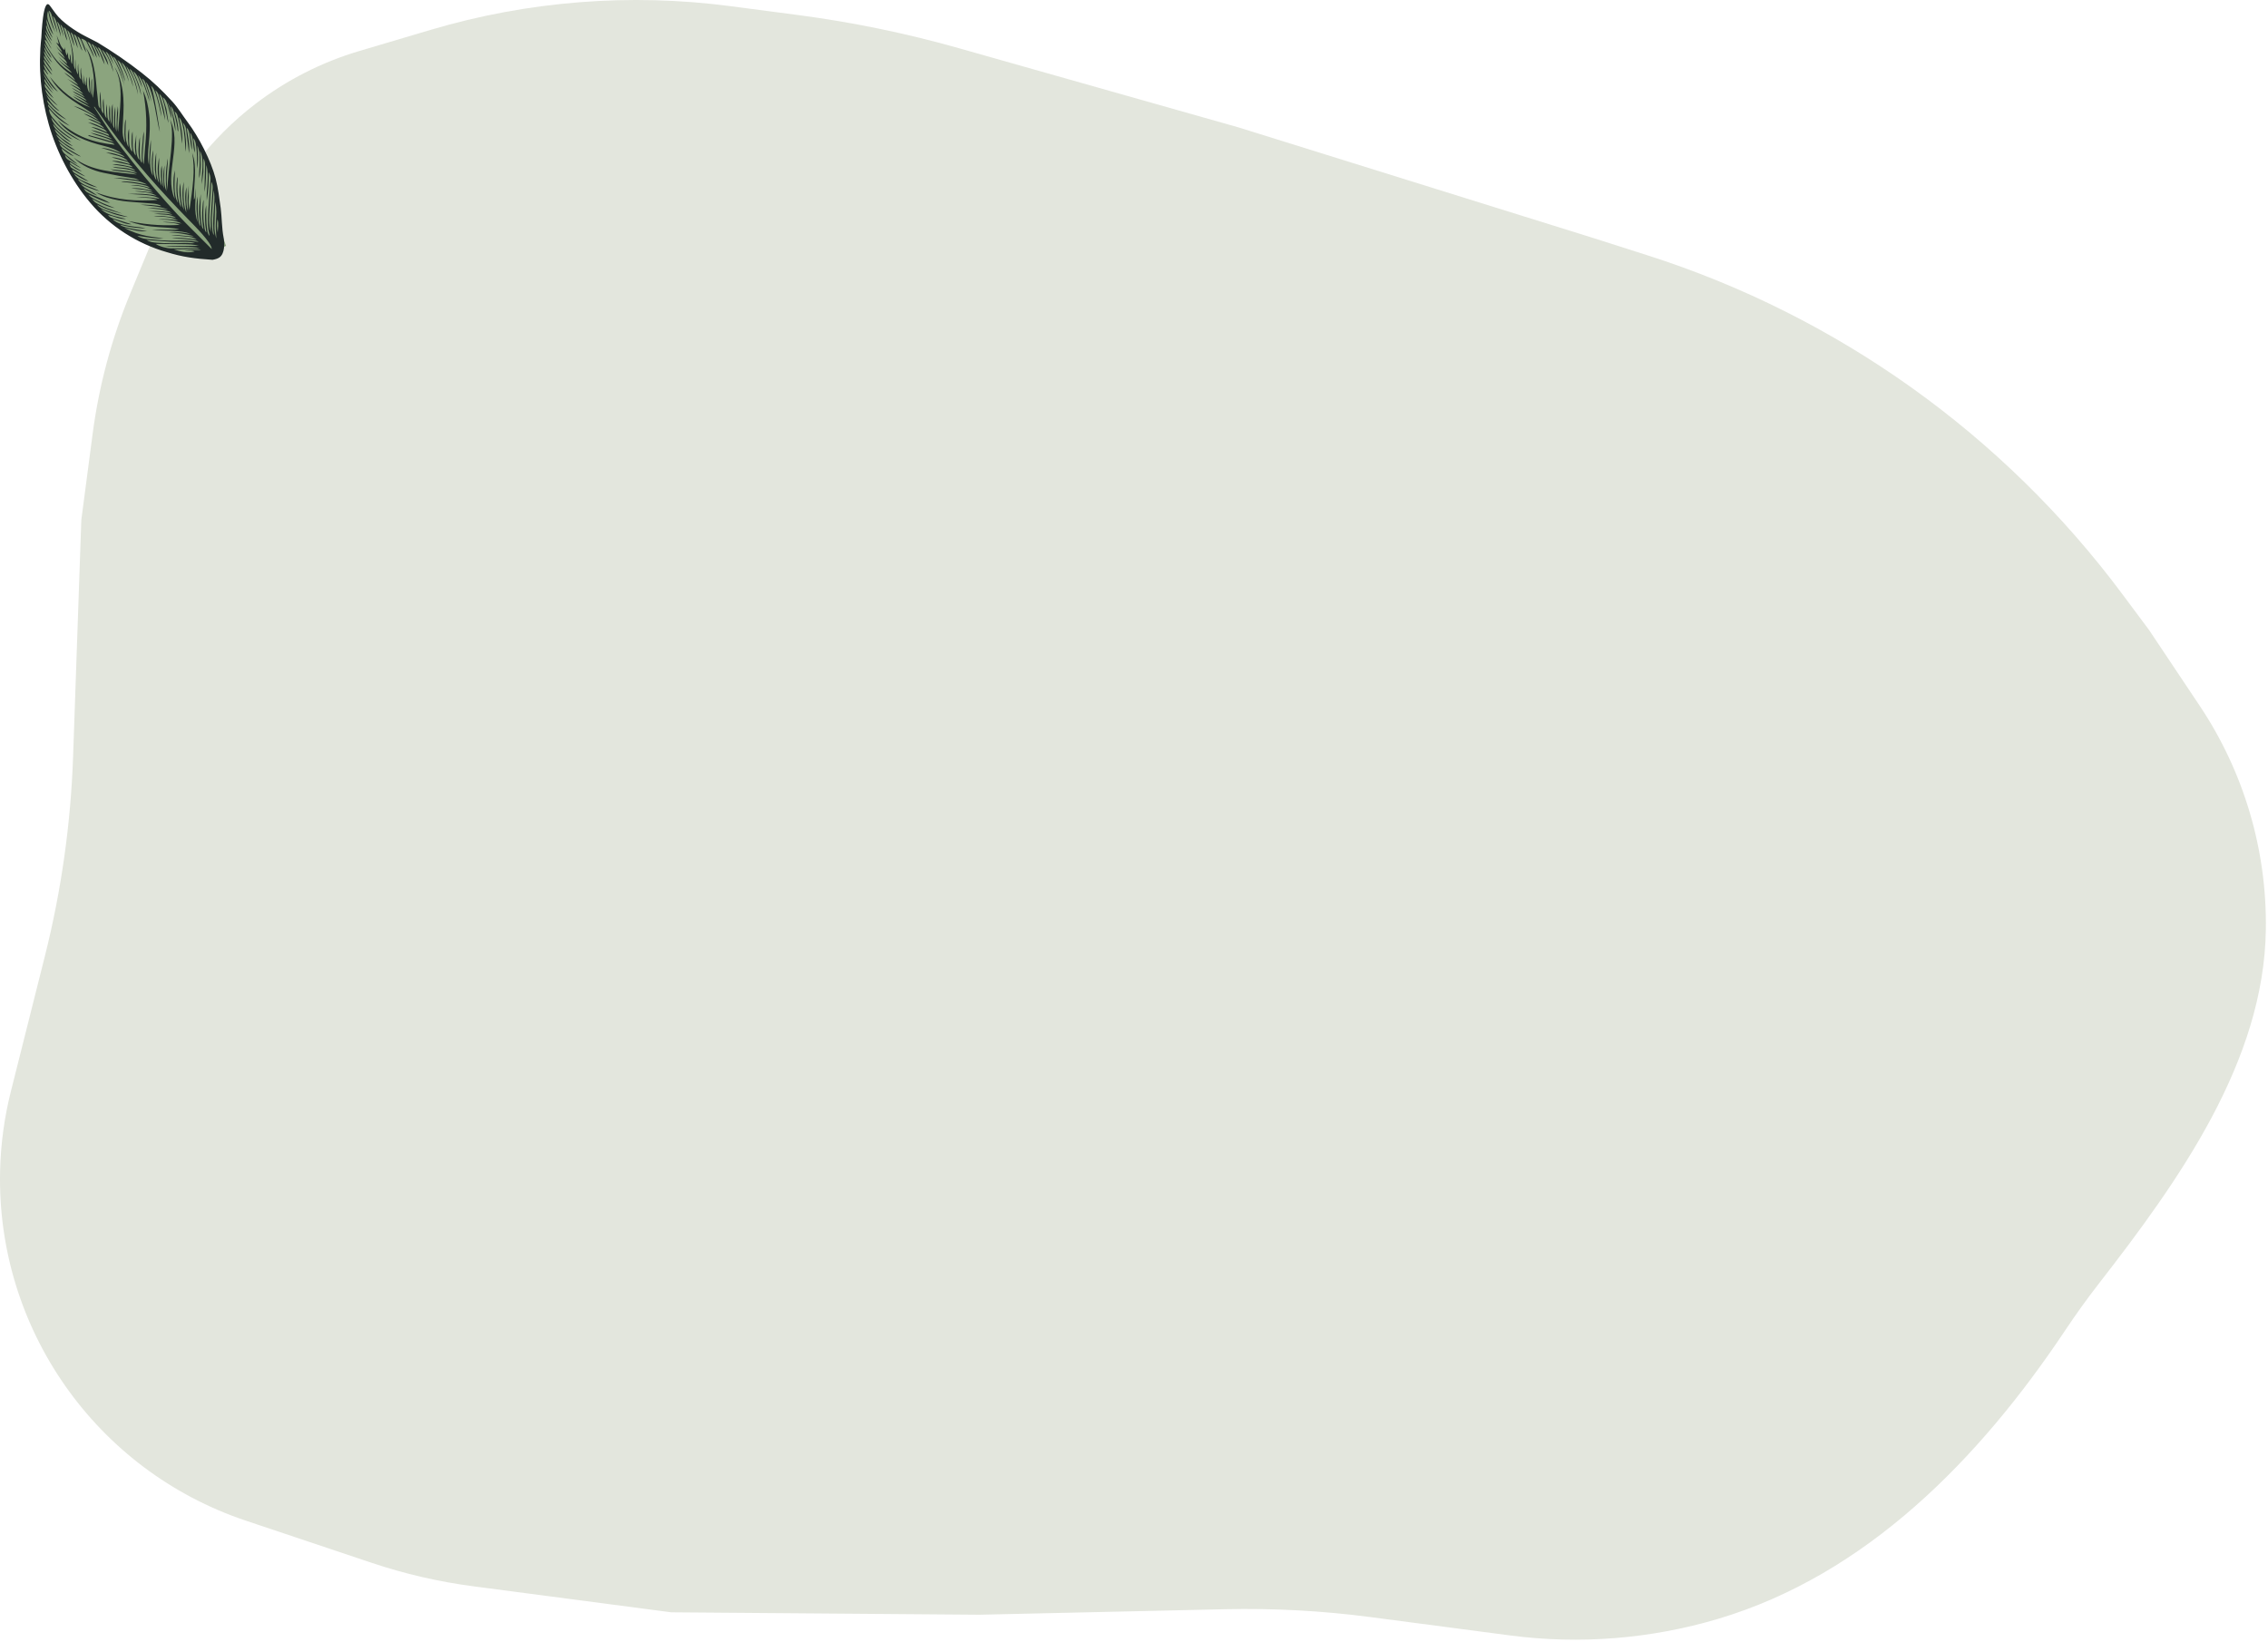
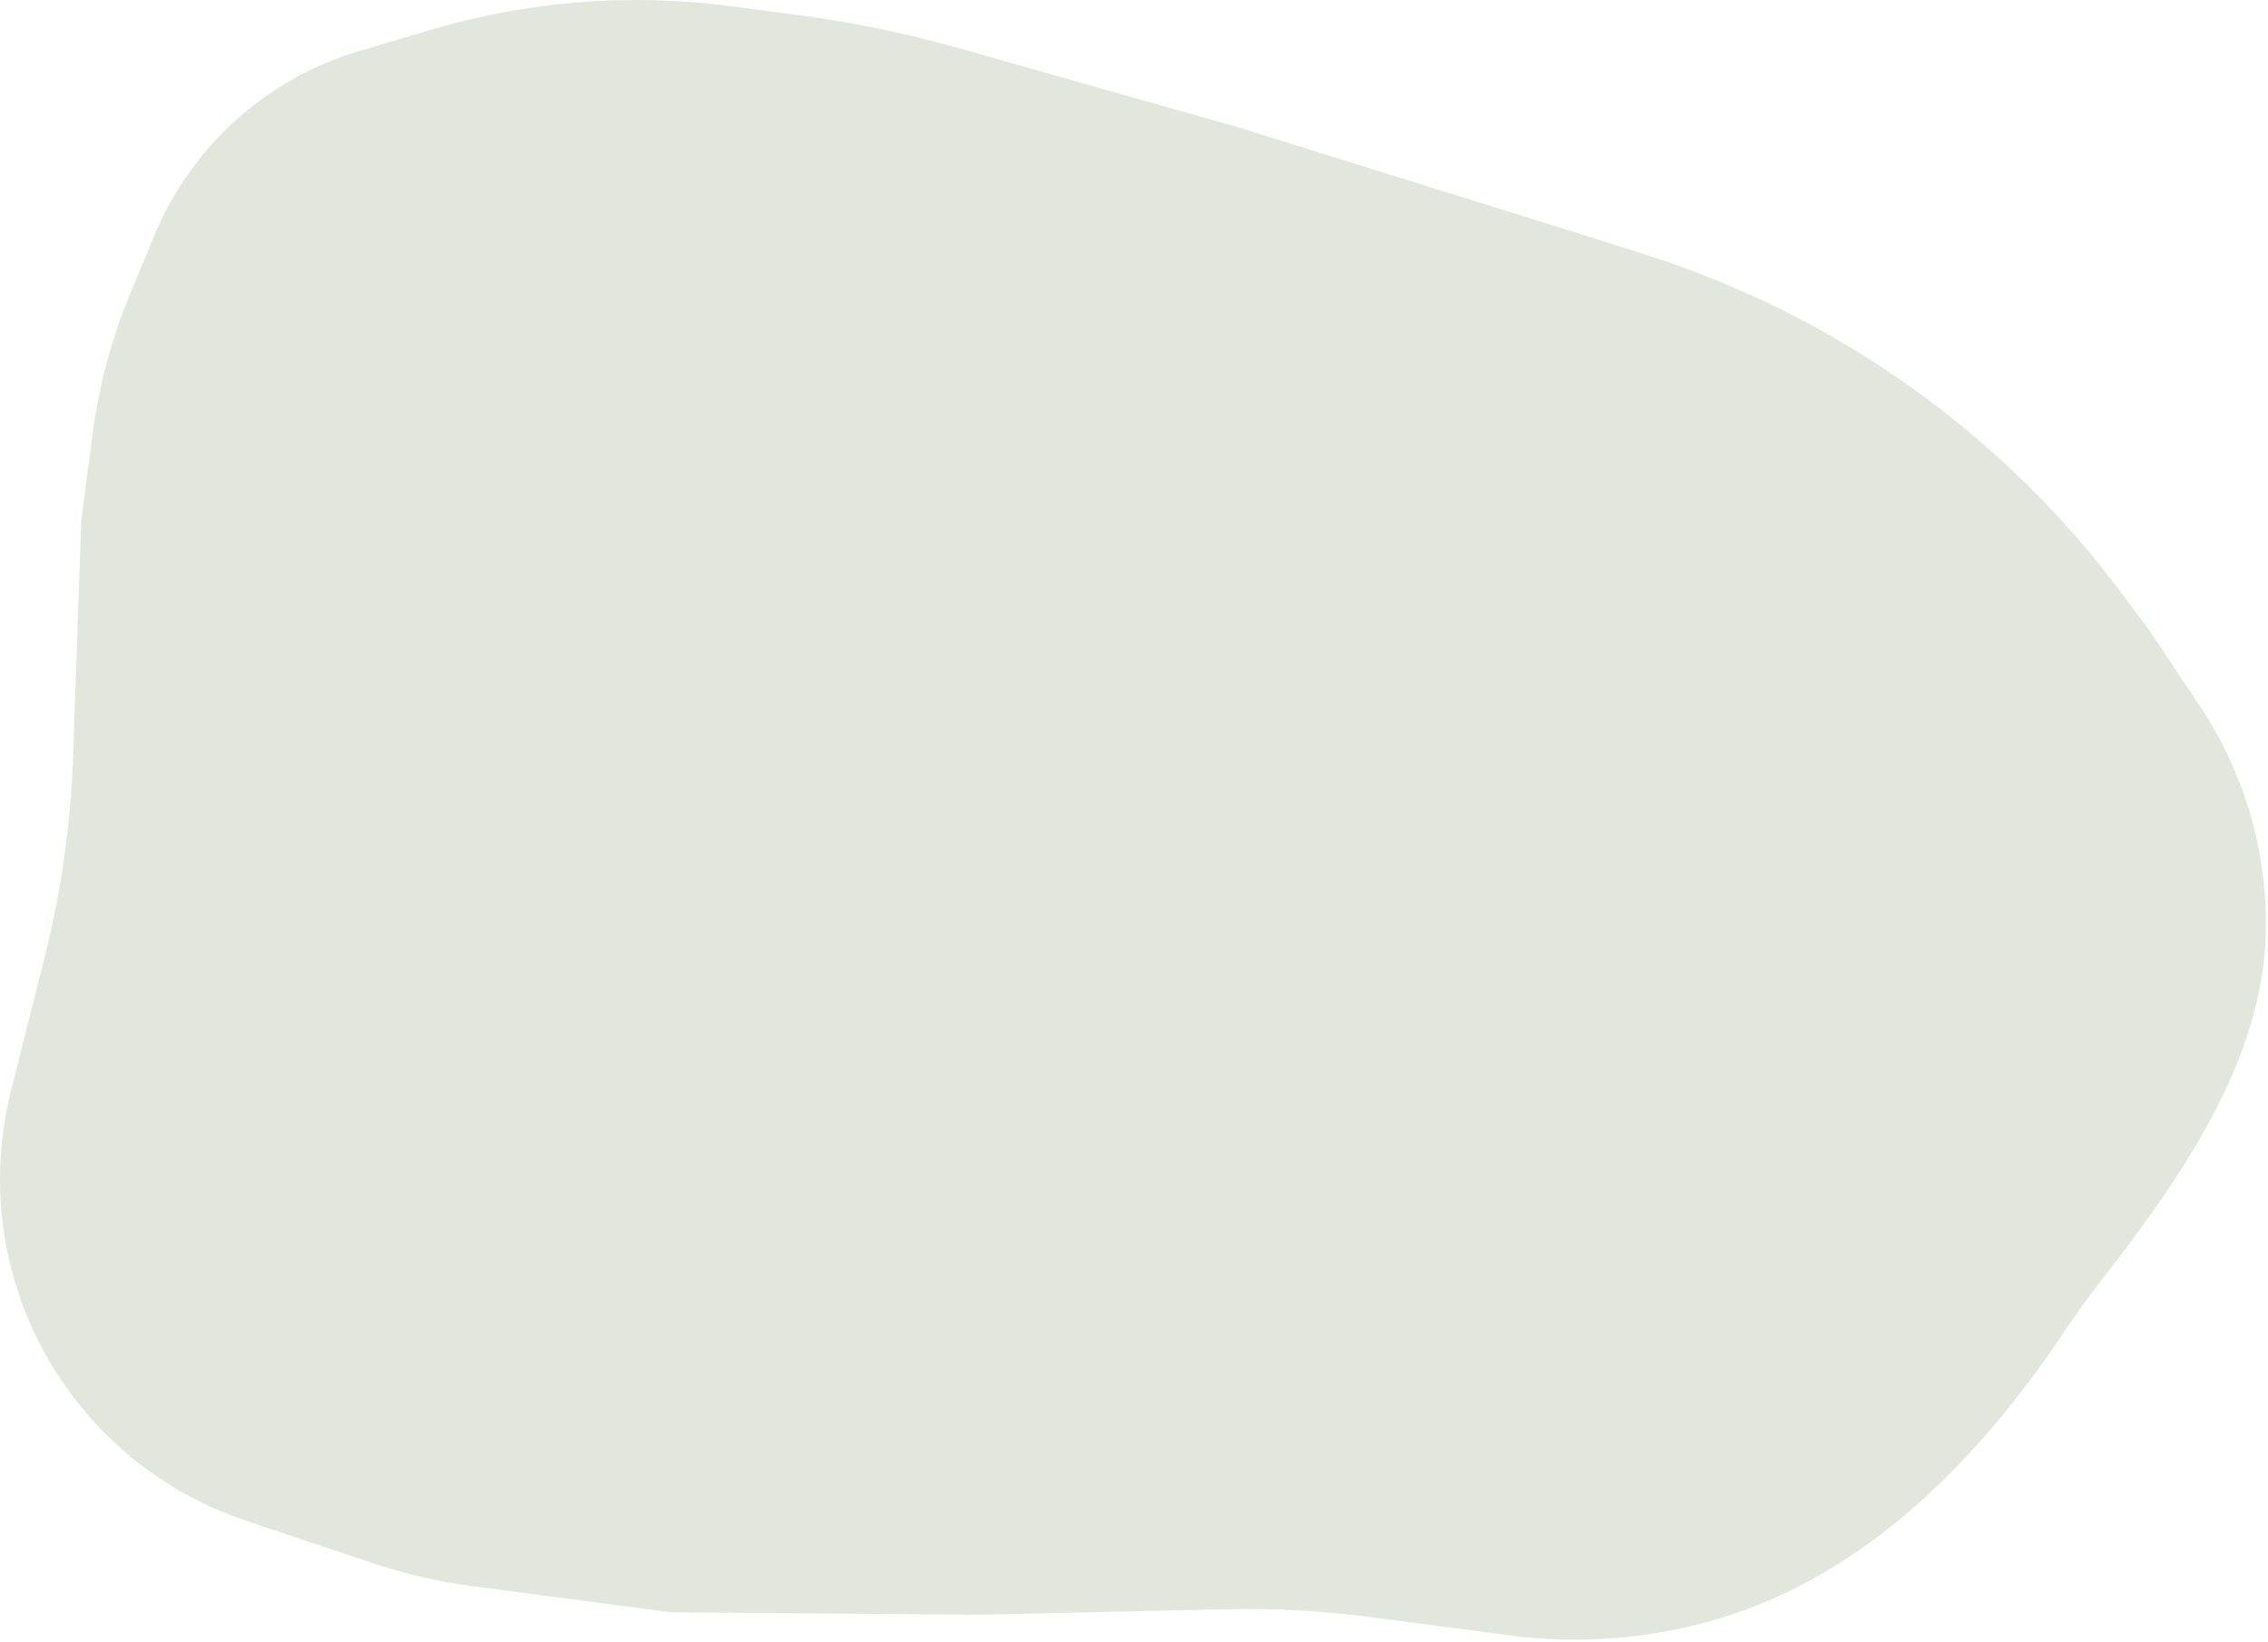
<svg xmlns="http://www.w3.org/2000/svg" width="630" height="456" viewBox="0 0 630 456" fill="none">
-   <path d="M119.658 8.284C146.645 0.284 175.012 -1.955 202.919 1.713L221.708 4.182C236.794 6.165 251.717 9.242 266.357 13.389L344.039 35.391L441.898 65.903L457.572 70.903C510.328 87.731 556.487 120.664 589.565 165.073L596.996 175.05L611.038 196.071C623.3 214.426 629.705 236.07 629.405 258.142C628.908 294.772 605.387 327.786 582.904 356.708C579.658 360.883 576.564 365.207 573.627 369.609C549.806 405.31 518.413 437.425 477.282 449.681C458.604 455.247 438.852 456.843 419.529 454.304L380.752 449.207C367.337 447.444 353.805 446.71 340.278 447.014L272.086 448.543L186.442 447.871L131.422 440.64C121.856 439.383 112.433 437.206 103.285 434.14L68.235 422.393C26.613 408.444 -1.048 368.986 0.03 325.102C0.212 317.705 1.215 310.35 3.019 303.174L12.465 265.599C17.026 247.457 19.653 228.883 20.303 210.187L22.587 144.433L25.732 120.512C27.494 107.104 31.012 93.987 36.196 81.497L42.88 65.391C48.859 50.985 58.52 38.403 70.893 28.905C79.541 22.267 89.336 17.274 99.789 14.175L119.658 8.284Z" fill="#E3E6DD" />
-   <path d="M12.097 7.601L12.918 2.104L15.549 5.146L19.446 8.422L30.662 14.938L39.215 20.832L43.881 25.304L50.065 32.451L54.68 39.626C55.417 40.478 56.748 43.244 57.321 44.52L59.648 51.814L60.305 56.563L61.325 64.189L62.785 68.302L60.765 69.241L59.377 70.442L58.852 71.706L54.976 71.279L47.232 70.002L41.816 68.041L34.932 64.69L29.659 60.744L27.007 57.986L23.849 54.336L19.852 48.489L18.354 45.53L16.351 41.679L13.427 32.775L11.809 23.538L11.467 16.39L12.097 7.601Z" fill="#8BA47E" />
-   <path d="M59.031 72.17C59.987 72.02 60.589 71.772 60.997 71.476C62.414 70.447 62.442 67.711 62.11 65.991C61.595 63.325 61.633 60.366 61.311 57.844C60.908 55.047 60.618 52.366 59.905 49.628C58.592 44.596 55.25 38.099 52.1 33.892C50.65 31.958 49.466 29.955 47.834 28.168C45.175 25.254 42.436 22.612 39.305 20.182C35.36 17.112 31.349 14.36 27.09 11.796L23.586 9.998C20.908 8.62 17.185 6.115 15.488 3.797L13.891 1.612C11.905 -1.218 11.523 10.04 11.478 10.45C10.572 18.629 11.342 26.739 13.542 34.507C15.745 42.273 19.798 50.096 25.042 56.292C30.651 62.923 38.075 67.686 46.378 70.056C50.704 71.402 54.238 71.863 59.031 72.17ZM51.226 69.689C52.793 69.614 53.59 69.597 54.065 69.862C52.184 70.396 50.046 69.86 48.246 69.261L53.7 69.207C54.444 69.198 55.199 69.227 55.872 69.439C54.189 69.482 52.779 69.311 51.226 69.689ZM52.19 60.826C54.074 62.751 58.819 67.454 58.815 69.185L51.746 62.116C45.692 56.061 34.166 42.255 29.66 35.25L26.091 29.69L26.264 29.668L30.393 35.437C36.422 43.864 44.893 53.378 52.19 60.826ZM60.613 62.879L60.474 64.572C60.227 63.325 60.203 62.183 60.389 60.903C60.657 61.551 60.627 62.169 60.616 62.876L60.613 62.879ZM59.97 61.681C59.86 63.253 60.069 64.768 60.091 66.252C59.765 65.057 59.535 63.886 59.569 62.737L59.775 56.07C60.24 57.912 60.102 59.765 59.968 61.678L59.97 61.681ZM59.492 56.715C59.321 59.139 59.144 61.489 59.261 63.926C59.362 64.393 59.431 64.824 59.305 65.338C58.839 63.827 58.888 62.319 58.831 60.709L59.101 56.344L59.334 52.821C59.636 54.143 59.59 55.388 59.492 56.715ZM59.076 52.393L58.816 56.217L58.527 60.856L58.533 60.85L58.554 64.463C57.934 62.275 58.078 60.103 58.224 57.908L58.713 50.484C59.045 51.077 59.117 51.739 59.073 52.39L59.076 52.393ZM19.503 9.489L20.578 12.813C20.564 11.466 20.031 10.364 19.625 8.984C20.073 9.188 20.258 9.598 20.435 10.111L21.565 13.393C21.488 11.956 20.923 10.841 20.49 9.498C20.774 9.61 21.132 9.919 21.259 10.251L22.446 13.34C22.541 13.578 22.68 13.863 22.896 14.113L21.519 10.127C22.777 10.681 22.927 13.127 23.969 14.608C23.685 13.27 23.158 12.181 22.609 10.869C22.302 10.453 23.743 11.109 24.005 11.559C24.195 11.89 26.142 15.98 26.142 15.98C25.833 14.398 24.97 13.087 24.27 11.533C24.544 11.659 25.028 11.997 25.166 12.298L26.872 16.079C26.791 14.699 26.063 13.538 25.385 12.188C25.529 12.219 25.987 12.478 26.056 12.637L27.665 16.06C27.544 14.794 26.812 13.769 26.298 12.684C27.583 13.577 28.195 16.273 29.061 17.901C28.799 16.177 27.994 14.65 27.128 13.113C27.456 13.228 27.85 13.554 27.992 13.847L30.07 18.132C29.911 16.521 28.98 15.29 28.282 13.788C29.934 14.928 31.072 18.623 31.468 19.988C31.266 17.951 30.277 16.204 29.325 14.341C29.904 14.555 30.122 15.016 30.399 15.582L31.561 17.978C30.978 16.221 30.691 15.569 30.301 14.952C31.686 15.55 34.24 21.927 34.547 23.915C34.092 20.965 32.881 18.328 31.319 15.692C31.93 15.985 32.162 16.401 32.498 17.055C33.408 18.832 34.068 20.55 34.758 22.639C34.732 21.643 33.409 18.129 32.598 16.659C33.002 16.917 33.511 17.389 33.734 17.916C34.804 19.95 35.299 20.968 35.754 22.694C35.511 20.697 34.541 19.12 33.721 17.298C34.254 17.717 34.794 18.305 35.053 18.998C36.191 21.41 36.557 22.474 36.95 24.101C36.827 22.027 35.678 20.323 35.084 18.331C37.126 20.977 37.925 24.393 38.308 26.232C38.101 23.708 37.139 21.378 35.951 19.106C36.183 19.22 36.623 19.569 36.771 19.894C37.776 21.705 38.457 23.576 39.209 26.466C38.941 24.021 37.983 21.928 36.994 19.819C38.279 20.57 38.895 22.922 39.483 24.314C39.294 22.963 38.842 22.067 38.32 20.86C39.919 22.401 40.678 25.734 41.534 28.298C41.315 26.777 41.096 26.357 40.79 25.369C40.397 24.115 40.079 23.084 39.426 21.831C39.959 22.09 40.213 22.499 40.418 23.142L42.063 28.25C41.696 26.297 41.096 24.529 40.512 22.747C42.708 24.782 43.559 34.053 44.41 36.676C44.201 35.283 42.833 25.913 41.954 23.832C42.579 24.352 42.708 24.761 42.977 25.423C43.894 27.695 44.3 29.962 44.834 32.401C44.742 30.251 43.926 27.375 43.144 25.044C43.592 25.456 43.873 25.831 44.014 26.264C44.805 28.619 45.249 30.911 45.854 33.352C45.763 30.791 44.957 28.45 44.227 26.074C44.665 26.42 44.932 26.845 45.092 27.325C45.602 28.894 45.976 30.41 46.278 32.026C46.411 32.758 46.532 33.453 46.821 34.168L46.217 30.276L45.234 27.021C45.854 27.492 46.271 28.171 46.508 28.968L47.667 32.924C47.709 31.113 46.691 29.205 46.615 28.513C47.989 30.993 48.158 33.688 48.716 36.431C48.837 34.86 48.469 33.34 48.054 31.832L47.411 29.488C47.699 29.772 48.049 30.275 48.178 30.738C48.625 32.319 49.028 33.826 49.25 35.431C49.305 35.826 49.245 36.219 49.525 36.542C49.55 34.595 49.075 32.821 48.492 30.984C49.252 31.468 49.325 32.193 49.523 32.933C50.151 35.265 50.316 37.505 50.533 39.935C50.871 37.414 50.26 35.021 49.723 32.585C50.301 33.13 50.479 33.829 50.675 34.566C51.348 37.097 51.354 39.635 51.569 42.185C51.858 39.86 51.529 37.682 51.182 35.46L50.808 34.098C51.312 34.606 51.596 35.187 51.675 35.839L52.508 42.587C52.712 40.102 52.223 37.844 51.835 35.482C52.599 36.223 52.62 37.244 52.756 38.22L53.244 41.695C53.519 40.044 53.009 38.593 52.828 36.925C53.853 38.011 53.435 40.538 54.114 42.424C54.208 41 53.86 39.749 53.69 38.377C54.211 38.954 54.334 39.6 54.447 40.323C54.792 42.488 54.742 44.59 54.708 46.81C55.213 44.667 54.915 42.488 54.83 40.371C55.593 42.238 55.483 44.13 55.447 45.995C55.424 47.188 55.194 48.32 55.349 49.514C55.881 46.953 55.832 44.478 55.565 41.91C56.912 44.525 55.885 48.41 56.063 51.183L56.492 47.826L56.513 43.996C56.851 44.578 56.987 45.222 56.971 45.886L56.784 53.326C57.317 50.865 57.166 48.315 57.311 45.811C58.219 48.965 57.241 52.643 57.436 55.7C57.93 53.038 57.98 50.505 57.99 47.809C58.333 48.457 58.532 49.254 58.476 49.921L58.372 51.259L57.888 58.129C57.752 60.022 57.695 61.821 57.865 63.716L58.229 65.522C57.683 65.02 57.646 64.38 57.54 63.698C57.188 61.438 57.326 59.234 57.296 56.983C56.834 58.844 56.943 60.632 57.032 62.458L57.315 64.57C56.727 63.97 56.839 63.196 56.703 62.428C56.301 60.142 56.547 57.952 56.571 55.499C56.346 56.089 56.33 56.785 56.265 57.46C56.054 59.599 56.159 61.652 56.518 63.735C56.248 63.387 56.077 62.986 56.011 62.59C55.51 59.702 55.721 56.955 55.773 53.919C55.4 56.06 55.146 58.327 55.412 60.555L55.683 62.826C55.136 62.132 55.175 61.346 55.075 60.541C54.822 58.543 54.968 56.614 54.927 54.56C54.342 56.98 54.66 59.366 54.892 61.782C54.374 60.29 54.187 58.671 54.24 57.084L54.408 52.199C54.123 54.138 54.315 54.744 53.911 55.423L53.87 55.431C53.735 51.347 54.941 46.464 53.373 42.484C54.302 47.091 53.514 52.135 52.617 58.42C52.355 57.212 52.345 55.983 52.421 54.766L52.423 51.506L52.147 54.64C52.032 55.966 52.193 57.24 52.194 58.609C51.512 56.417 51.845 54.321 51.816 51.973C51.146 54.302 51.552 56.728 51.767 59.069C51.008 57.151 50.975 55.249 51.002 53.328L51.048 50.495C50.451 53.197 50.715 55.699 51.086 58.331C49.969 55.981 50.324 53.456 50.069 50.878C49.581 53.108 49.983 55.265 50.343 57.54C49.285 55.997 49.201 52.306 49.33 50.147C49.352 49.791 49.429 49.485 49.281 49.16C48.806 51.56 48.983 53.907 49.408 56.318C48.025 53.889 48.627 50.153 48.564 47.317C47.93 50.031 48.16 52.753 48.54 55.309C45.43 48.193 50.925 39.841 47.01 32.816C49.03 36.549 46.44 47.326 46.551 52.807C45.939 49.146 46.783 45.867 46.565 44.003C45.972 47.737 45.968 49.702 46.23 53.106C45.273 50.906 45.68 48.255 45.713 45.929C45.215 48.05 45.378 50.165 45.512 52.32C44.71 50.273 45.248 47.915 44.897 45.99C44.499 47.961 44.762 49.743 44.907 51.639C44.191 50.147 44.178 48.575 44.136 47.006C44.106 45.912 44.297 44.921 44.166 43.791L43.913 45.567C43.661 47.326 43.883 49.022 44.186 50.806C43.319 49.238 43.312 47.452 43.341 45.742L43.396 42.458C43.051 44.004 42.999 45.6 43.025 47.242L43.416 50.039C42.074 48.107 42.459 44.378 42.603 41.732C42.091 43.289 42.163 44.959 42.205 46.64L42.451 48.869C41.008 45.852 42.113 42.225 41.892 38.854C41.534 41.131 41.461 43.428 41.364 45.821C40.923 43.846 41.158 41.964 41.328 39.988C41.569 37.225 41.787 34.536 41.439 31.782C41.148 29.495 40.76 27.341 39.741 25.222C40.765 30.592 40.855 35.309 40.318 40.68L39.955 45.627C39.486 44.365 39.652 43.117 39.704 41.835C39.784 40.038 40.065 38.356 39.962 36.526C39.689 37.588 39.675 38.581 39.593 39.633L39.572 39.811C39.365 41.622 39.318 43.444 39.433 45.264C39.073 44.897 38.948 44.451 38.9 43.965C38.699 41.985 38.895 40.136 38.864 38.1C38.552 39.217 38.55 40.285 38.483 41.409C38.428 42.428 38.563 43.372 38.706 44.405C37.885 43.628 37.775 41.489 37.8 40.151L37.842 37.48L37.495 40.02C37.438 41.124 37.558 42.161 37.708 43.227C36.444 41.84 37.003 38.664 36.818 36.542C36.548 37.4 36.583 38.276 36.552 39.183C36.519 40.166 36.601 41.092 36.778 42.133C35.449 41.059 35.98 37.918 35.829 35.762C35.273 37.49 35.634 39.15 35.677 40.873C34.466 38.636 34.984 35.629 34.94 33.091C34.533 34.227 34.647 35.356 34.575 36.516C34.506 37.557 34.666 38.554 34.76 39.629C34.16 38.431 34.002 37.129 34.065 35.816L34.287 31.327C34.42 28.588 34.314 25.843 33.653 23.19C33.246 21.575 32.824 20.052 31.82 18.634C33.274 21.4 33.783 24.195 33.362 29.84L32.809 36.636C32.322 34.232 33.013 31.997 32.736 29.485C32.365 31.795 32.416 34.15 32.344 36.596C31.685 34.271 32.19 31.957 32.002 29.646C31.599 31.723 31.695 33.644 31.757 35.654C31.534 35.297 31.359 34.831 31.352 34.41L31.289 28.872C30.98 29.795 30.992 30.696 30.994 31.633L30.993 34.55C30.335 32.768 30.784 31.089 30.462 29.209C30.19 30.691 30.277 32.232 30.436 33.875C30.127 33.518 29.87 32.882 29.836 32.32L29.617 28.836C29.343 30.23 29.543 31.476 29.565 32.837C29.15 32.284 29.016 31.692 28.979 31.046L28.755 27.353C28.363 28.764 28.655 30.063 28.768 31.565C28.49 31.288 28.172 30.742 28.15 30.334L27.891 25.424C27.532 27.084 27.83 28.628 27.843 30.158C27.364 29.66 27.334 29.249 27.291 28.726L26.984 25.835C26.647 23.642 26.682 17.103 23.809 13.131C25.215 15.78 26.806 21.549 25.78 27.133C25.54 27.219 25.547 21.817 25.547 21.817C25.299 22.442 25.375 23.144 25.374 23.864L25.384 26.447C24.797 24.699 25.132 23.061 24.796 21.256C24.513 22.807 24.833 24.247 24.887 25.837C24.031 24.671 24.116 22.672 24.104 21.306C23.654 22.565 24.15 26.475 23.123 20.683L23.311 23.511C22.907 22.81 22.795 22.108 22.731 21.369C22.561 20.353 22.483 19.783 22.495 18.758C22.197 19.933 22.451 20.966 22.511 22.124C22.331 21.917 22.033 21.461 22.013 21.222C21.816 19.757 21.725 18.949 21.723 17.619C21.501 18.711 21.629 19.72 21.678 20.712C20.798 19.517 21.062 16.942 20.907 16.485C20.808 17.503 20.914 18.34 20.941 19.393C20.509 18.684 20.426 17.93 20.441 17.122C20.48 14.061 19.532 11.268 18.666 8.374C19.072 8.609 19.328 9.011 19.483 9.479L19.503 9.489ZM12.486 11.018C13.402 11.67 13.399 12.511 14.343 13.596L13.274 11.658C12.905 10.991 12.492 10.373 12.545 9.511C12.796 9.96 14.405 12.503 14.404 12.392C13.699 11.023 12.939 9.911 12.562 8.429C13.322 9.43 13.558 10.522 14.466 11.411L13.3 9.14C12.934 8.422 12.698 7.699 12.845 6.884C13.335 8.22 13.665 9.47 14.627 10.551C13.942 8.953 12.783 7.151 12.938 5.343C13.545 6.838 13.749 8.336 14.822 9.625L13.467 6.09C13.079 5.081 13.001 4.03 13.374 3.003C13.739 5.124 14.332 7.058 15.329 8.968C15.329 8.968 13.987 5.096 13.559 2.934C14.335 3.584 14.418 4.505 14.71 5.403L15.959 9.228C15.632 7.373 15.272 6.213 14.668 4.449C15.239 4.967 15.518 5.622 15.739 6.358L16.906 10.211C16.803 8.727 16.299 7.43 15.847 5.966C16.199 6.243 16.485 6.709 16.651 7.19L17.648 10.097C17.497 8.969 17.13 7.922 16.765 6.793C17.979 7.715 17.776 9.82 18.702 11.328C18.465 10.013 18.11 8.87 17.692 7.611C18.29 7.829 18.452 8.33 18.607 8.878C19.731 11.84 20.348 14.793 20.033 17.833C19.388 16.914 19.92 16.022 19.385 14.991L19.408 16.667C18.741 16.087 19.003 15.424 18.824 14.491L18.594 15.431C18.196 14.762 18.148 14.121 18.034 13.122C17.981 13.556 17.938 13.729 17.833 13.887C16.567 12.647 16.771 12.117 15.747 9.813L16.364 12.306L15.58 11.8C16.281 12.825 16.858 13.542 17.329 14.59C16.397 13.765 16.02 13.366 15.655 12.797C16.178 14.029 17.508 14.84 18.014 16.237L15.993 14.407C16.917 15.892 18.423 16.443 18.653 17.758C17.79 17.085 16.98 16.457 16.179 15.724L19.428 18.974C18.176 18.197 17.179 17.556 16.311 16.553C17.313 18.123 19.102 18.953 19.994 20.298C16.72 18.423 14.458 15.55 12.823 12.288C12.595 11.84 12.448 11.455 12.474 11.017L12.486 11.018ZM34.529 63.262C36.705 63.838 38.772 64.406 40.896 64.237C38.732 63.897 36.828 63.63 34.837 63.113C34.279 62.973 33.764 62.821 33.339 62.416C34.833 62.77 36.256 63.128 37.783 63.262L40.429 63.495C39.373 63.086 38.346 63.106 37.254 62.952C35.277 62.674 32.417 62.248 31.28 60.849L33.723 61.715C34.654 62.046 35.548 62.354 36.569 62.302L31.485 60.698C30.868 60.502 30.275 60.241 30.035 59.724C31.798 60.118 33.28 60.957 35.044 60.823L32.083 60.09C30.62 59.729 29.232 59.177 27.988 58.078C30.384 59.006 32.869 60.076 35.597 60.28C33.489 59.684 31.489 59.164 29.457 58.428C28.496 58.081 27.587 57.683 26.933 56.815C28.431 57.636 29.933 58.271 31.615 58.719L34.043 59.364L30.995 58.28C29.482 57.835 28.139 57.157 26.728 56.395C26.302 56.161 25.871 55.644 25.516 55.209C27.535 56.225 29.498 57.416 31.907 57.8C29.689 56.899 27.501 56.137 25.42 54.84C25.086 54.632 24.738 54.273 24.526 53.997C26.602 54.963 28.458 55.895 30.589 56.462C28.648 55.123 26.146 54.558 24.097 53.335C23.787 53.149 23.371 52.533 23.21 52.267C24.533 53.106 25.719 53.898 27.084 54.338L25.651 53.371C24.539 52.621 23.273 52.198 22.382 51.076C24.174 51.935 25.874 52.693 27.701 53.111C25.637 51.933 22.628 51.582 21.623 49.738C23.419 50.748 25.085 51.744 27.073 52.066L22.68 50.097C21.786 49.698 21.036 49.121 20.525 48.241C21.806 49.025 23.043 49.975 24.63 50.362L20.557 47.957C20.335 47.83 20.062 47.287 19.965 47.083C21.215 47.74 22.369 48.581 23.769 49.023L19.841 46.62C19.592 46.467 19.352 45.801 19.293 45.623C20.374 46.478 21.485 47.282 22.771 47.599C21.739 46.973 20.741 46.416 19.821 45.744C19.271 45.341 19.191 44.857 19.787 45.19C20.62 45.656 21.894 46.52 22.563 46.675L18.781 44.28C18.39 44.031 18.133 43.507 18.045 43.023C19.115 43.958 20.113 44.982 21.559 45.608L18.008 42.741C17.563 42.38 17.235 41.804 17.064 41.175C18.16 42.066 19.161 42.959 20.53 43.39L17.474 41.193C16.99 40.844 16.628 40.315 16.514 39.789C18.02 41.105 19.488 42.106 21.195 42.964C21.625 43.178 22.065 43.422 22.475 43.472C20.813 42.425 19.276 41.676 17.852 40.578C17.181 40.055 16.493 39.573 16.141 38.785C17.756 39.877 19.057 41.183 20.968 41.785C19.286 40.542 16.43 39.334 15.586 37.319C17.069 38.472 18.326 39.975 20.28 40.62C18.608 39.322 15.707 37.816 15.167 35.868C16.629 37.195 17.901 38.77 19.818 39.527C18.254 38.316 16.87 37.215 15.533 35.861C15.11 35.427 14.83 34.95 14.722 34.388C15.695 35.513 16.582 36.489 17.749 37.308C18.557 37.872 19.287 38.488 20.214 38.747C17.895 37.107 14.761 35.079 14.21 32.596C16.415 35.519 19.244 37.854 22.596 39.192C20.3 37.745 18.066 36.559 16.295 34.594C15.338 33.407 13.546 31.945 13.654 30.267C15.369 32.292 17.137 33.978 19.391 34.97C17.232 33.485 15.407 31.966 13.756 30.009C13.481 29.692 13.308 29.394 13.352 29.031C14.877 30.751 16.43 32.355 18.499 33.257C16.748 31.941 15.151 30.748 13.734 29.122C13.403 28.746 13.148 28.322 13.072 27.797C14.2 28.878 15.033 30.168 16.534 30.905C16.602 30.799 14.127 29.213 12.825 26.256C13.537 27.079 14.891 28.643 16.027 29.334C14.767 27.891 12.878 26.594 12.561 24.757C13.343 25.722 13.927 26.587 14.918 27.308L12.618 24.324C12.445 24.1 12.39 23.518 12.442 23.228C13.071 24.14 13.833 25.101 14.798 25.988L12.995 23.597C12.593 23.07 12.254 22.543 12.327 21.883C13.167 23.198 13.916 24.267 14.998 25.383C13.762 23.541 12.51 21.879 12.093 20.437C13.319 22.224 14.233 24.221 16.119 25.527C14.716 23.857 13.47 22.274 12.426 20.378C12.216 20.006 12.13 19.569 12.171 19.192L12.964 20.323C13.016 20.401 13.181 20.573 13.237 20.62C13.975 21.246 12.004 18.857 12.203 17.917C12.898 18.93 13.563 20.056 14.543 20.813L12.662 18.09C12.338 17.618 12.135 17.063 12.139 16.526L14.511 19.865C14.261 18.732 12.543 16.79 12.344 16.301C12.221 16.11 12.194 15.611 12.23 15.387C12.868 16.36 13.28 17.192 14.123 17.939C13.443 16.833 12.271 15.533 12.202 14.174C13.04 15.315 13.463 16.48 14.526 17.42C13.779 16.174 12.374 14.601 12.277 13.085C12.993 14.183 13.401 15.264 14.349 16.145C13.756 14.739 12.534 13.69 12.353 11.997C14.207 15.095 15.701 17.779 18.629 20.007C19.512 20.683 20.369 21.317 20.889 22.392C19.871 21.572 18.935 20.798 17.846 20.136C19.096 21.507 20.676 22.171 21.778 23.697L18.61 21.832L21.66 24.028C21.938 24.225 22.216 24.565 22.441 24.93C21.205 24.16 20.529 23.785 19.44 23.363L21.295 24.541C21.986 24.977 22.622 25.472 23.15 26.156L19.884 24.333C21.072 25.416 22.529 25.782 23.562 27.063C22.412 26.46 21.417 25.827 20.132 25.302C21.342 26.436 23.552 26.977 24.089 28.042C22.673 27.236 21.799 26.803 20.205 26.113C21.945 27.226 22.685 27.348 24.728 29.099L20.244 26.687C21.616 28.002 23.61 28.798 25.178 29.909C20.459 28.099 17.053 25.359 13.825 21.275C17.078 27.152 22.776 29.089 26.8 32.436C24.728 31.328 22.785 30.024 20.465 29.423C22.93 30.714 25.499 31.61 27.463 33.467C26.002 32.801 24.795 31.873 23.226 31.556L27.538 33.818C27.711 33.908 28.023 34.348 28.043 34.42C26.789 33.783 25.7 33.19 24.406 32.956C25.999 33.929 27.81 34.169 28.997 35.696C27.479 34.962 26.116 34.212 24.44 33.987L28.853 35.879C29.227 36.041 29.629 36.482 29.847 36.789C28.261 36.205 26.945 35.398 25.331 35.28L29.943 37.164C30.093 37.227 30.325 37.624 30.344 37.751C28.699 37.062 27.099 36.469 25.291 36.103C27.05 37.071 29.525 37.303 31.184 38.672C29.143 38.012 27.23 37.278 25.123 36.856C27.302 37.946 29.648 38.092 31.712 39.51L28.55 38.589L24.607 37.527L24.585 37.754L30.021 39.353C30.681 39.549 31.353 39.618 31.862 40.212C26.104 39.592 21.075 38.103 16.047 33.396C18.956 37.484 24.172 39.364 28.834 40.518C30.6 40.958 32.274 41.514 33.767 42.6C31.881 41.971 30.139 41.164 28.102 41.093C29.833 41.573 31.434 41.995 33.082 42.675C33.676 42.919 34.232 43.173 34.683 43.658C32.943 43.057 31.324 42.379 29.452 42.388C31.447 43.008 34.337 43.387 35.534 44.74C33.964 44.285 32.596 43.683 30.991 43.712L35.354 44.938C35.612 45.008 35.992 45.367 36.167 45.626C34.468 45.182 32.844 44.598 31.036 44.718L35.716 45.744C36.144 45.838 36.557 46.131 36.867 46.459C34.984 46.068 33.182 45.511 31.192 45.618C33.169 46.13 36.325 46.097 37.642 47.404C36.781 47.185 35.901 46.789 34.996 46.697L31.252 46.333C32.114 46.739 32.983 46.697 33.882 46.819C35.345 47.014 36.822 47.208 38.122 48.088L35.483 47.519L30.679 47.032C32.785 47.896 35.672 47.392 38.008 48.485C31.989 47.742 25.361 47.679 20.415 43.724C22.547 45.999 25.854 47.428 28.862 48.022L33.194 48.88L37.109 49.508C37.685 49.602 38.316 49.839 38.785 50.073C36.282 49.76 33.936 49.374 31.527 49.385L37.921 50.256C38.942 50.396 39.931 50.751 40.868 51.273C39.026 50.905 37.344 50.537 35.505 50.443C34.865 50.41 34.226 50.307 33.617 50.483C36.022 50.726 38.27 50.93 40.578 51.572C40.964 51.68 41.336 51.907 41.629 52.203C39.894 51.7 38.132 51.263 36.24 51.433C38.296 51.637 40.541 51.721 42.385 53.015C40.37 52.557 38.482 52.117 36.432 52.333C38.468 52.593 40.807 52.563 42.654 53.566C40.846 53.323 39.109 52.971 37.414 53.142C39.457 53.373 41.601 53.278 43.544 54.385C41.741 53.999 39.93 53.828 38.019 53.834L35.376 53.839C38.571 54.134 42.738 53.952 44.327 55.216C41.809 54.756 40.071 54.698 37.78 54.82L39.579 54.899C40.989 54.965 42.371 54.968 43.73 55.536C38.188 55.927 32.585 55.702 26.608 53.417C28.529 54.666 30.662 55.198 32.837 55.625C34.584 55.964 36.285 56.065 38.06 56.209L42.309 56.547C43.19 56.616 44.07 56.697 44.815 57.263C42.821 57.021 40.963 56.8 38.992 56.873L41.401 57.146C43.231 57.354 45.062 57.524 46.671 58.233C44.669 57.907 43.586 57.751 40.917 57.762C43.318 58.143 45.585 57.962 47.681 59.086C46.377 58.86 44.275 58.541 41.255 58.669L43.904 58.857C45.282 58.954 46.694 58.986 47.973 59.67C46.683 59.416 44.529 59.217 42.74 59.389C45.341 59.681 47.309 59.413 48.889 60.525C46.73 60.191 44.734 59.78 42.614 60.148C44.959 60.151 47.311 60.148 49.467 61.193C47.549 60.922 45.801 60.729 43.889 61.007C46.25 60.959 48.519 61.064 50.434 62.089C48.734 61.817 46.565 61.582 45.088 61.666C46.663 61.886 48.349 61.755 49.959 62.463C46.364 62.68 41.945 62.715 35.654 61.399C38.434 62.475 41.239 62.917 44.163 63.09C46.052 63.204 47.851 63.295 49.818 63.673C48.512 63.949 43.736 63.709 42.166 63.858C45.405 64.194 50.298 63.846 52.925 64.999C51.276 64.693 49.332 64.312 46.859 64.531C49.45 64.7 50.962 64.89 53.864 65.604C52.782 65.843 49.878 65.146 47.498 65.301L51.785 65.724C52.766 65.819 53.76 65.908 54.622 66.505C52.617 66.348 50.385 65.885 47.656 66.209C49.713 66.285 51.599 66.359 53.582 66.675C54.147 66.768 54.698 66.845 55.209 67.202C53.657 66.984 52.199 66.752 50.611 66.825C48.098 66.936 45.681 66.863 43.178 66.598C41.332 66.403 39.619 66.547 38.109 65.491C40.568 65.816 42.928 66.365 45.435 66.185C42.734 65.804 38.984 65.753 34.529 63.262ZM47.147 67.135C49.461 67.298 51.731 66.875 54.195 67.488C53.324 67.682 52.306 67.454 51.292 67.494C48.671 67.592 46.129 67.627 43.521 67.425C42.521 67.347 41.574 67.207 40.664 66.666L47.15 67.132L47.147 67.135ZM50.611 67.827C52.232 67.848 53.772 67.886 55.265 68.258C53.433 68.319 48.731 68.35 45.625 68.356C48.553 68.76 53.257 68.3 55.548 68.93L50.426 68.98L47.554 68.99C46.272 68.999 44.305 68.471 43.246 67.754L50.617 67.828L50.611 67.827Z" fill="#222B2A" />
+   <path d="M103.286 434.14L68.235 422.394C26.613 408.444 -1.048 368.986 0.03 325.102C0.212 317.705 1.215 310.35 3.019 303.173L12.465 265.599C17.026 247.457 19.654 228.882 20.303 210.187L22.588 144.433L25.732 120.511C27.494 107.104 31.012 93.987 36.196 81.497L42.88 65.391C48.859 50.985 58.52 38.403 70.893 28.905C79.541 22.267 89.336 17.273 99.789 14.175L119.658 8.284C146.645 0.283 175.012 -1.955 202.919 1.713L221.709 4.182C236.795 6.165 251.717 9.242 266.357 13.389L344.039 35.391L441.897 65.903L457.573 70.903C510.328 87.732 556.487 120.664 589.565 165.073L596.996 175.05L611.039 196.071C623.301 214.426 629.705 236.07 629.405 258.142C628.908 294.772 605.387 327.786 582.904 356.708C579.658 360.883 576.564 365.207 573.627 369.609C549.806 405.309 518.413 437.425 477.282 449.681C458.604 455.247 438.852 456.843 419.529 454.304L380.752 449.207C367.337 447.443 353.806 446.71 340.278 447.014L272.086 448.542L186.442 447.871L131.422 440.64C121.856 439.383 112.434 437.206 103.286 434.14Z" fill="#E3E6DD" />
</svg>
